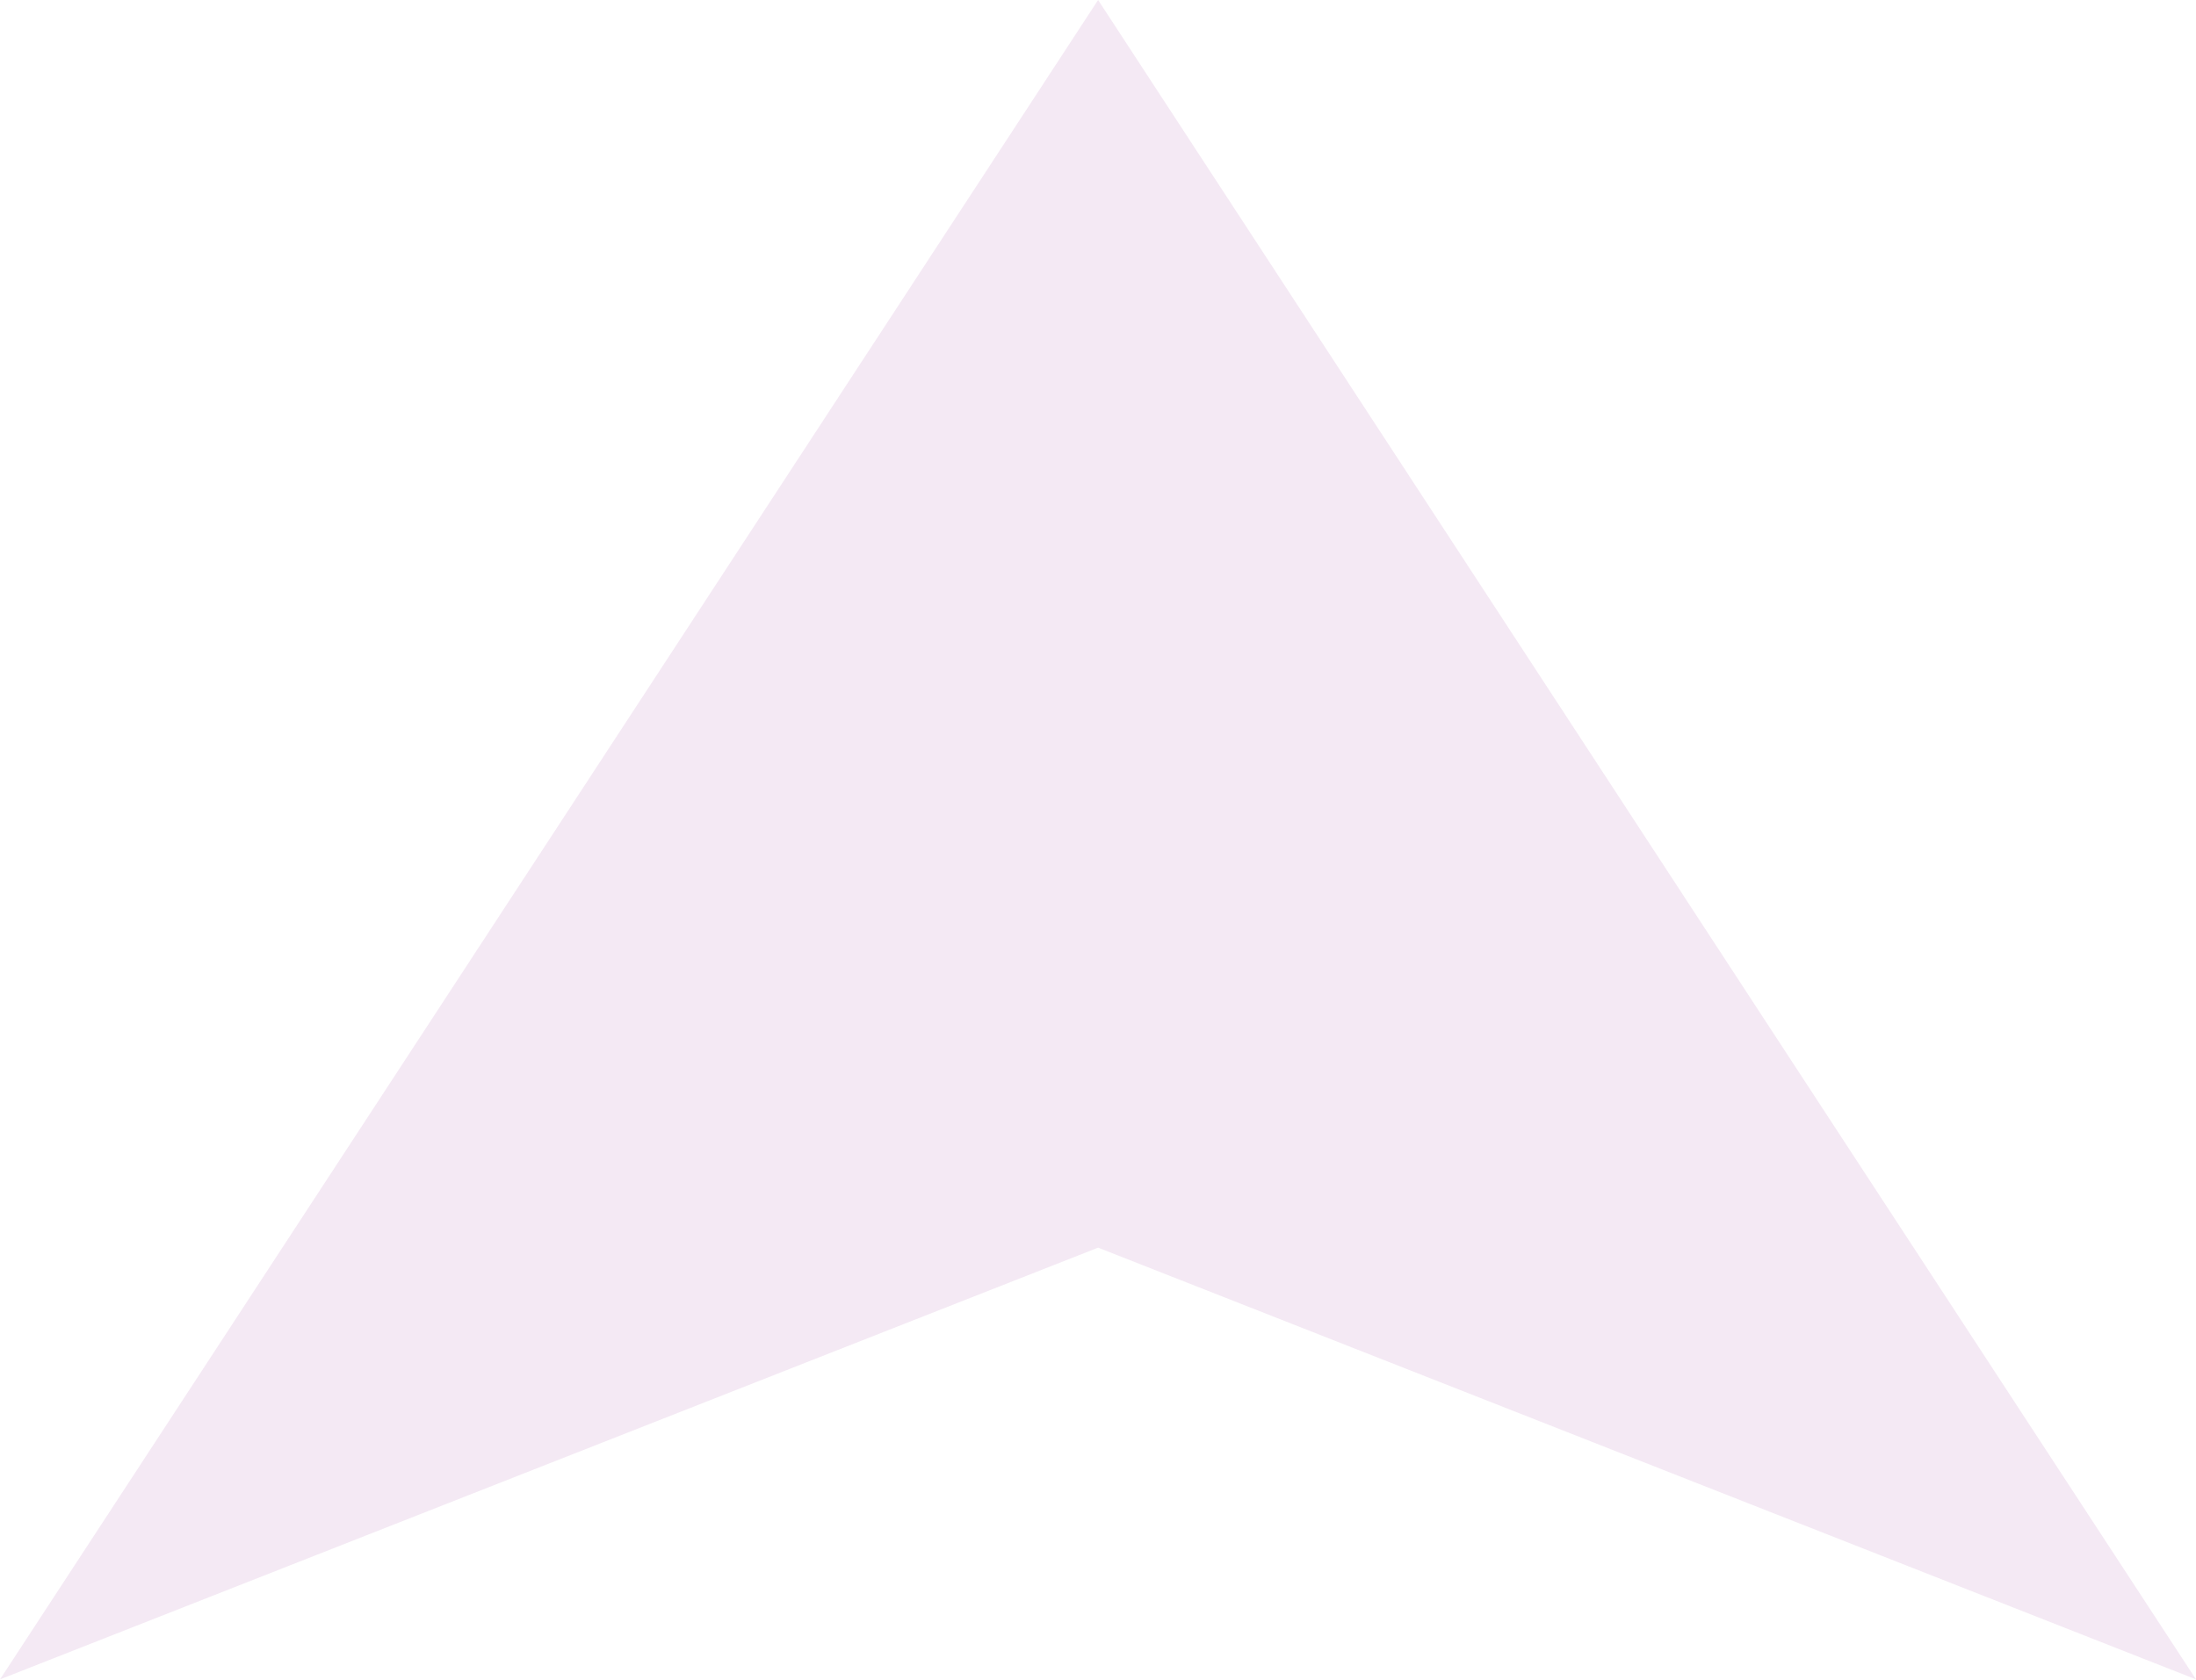
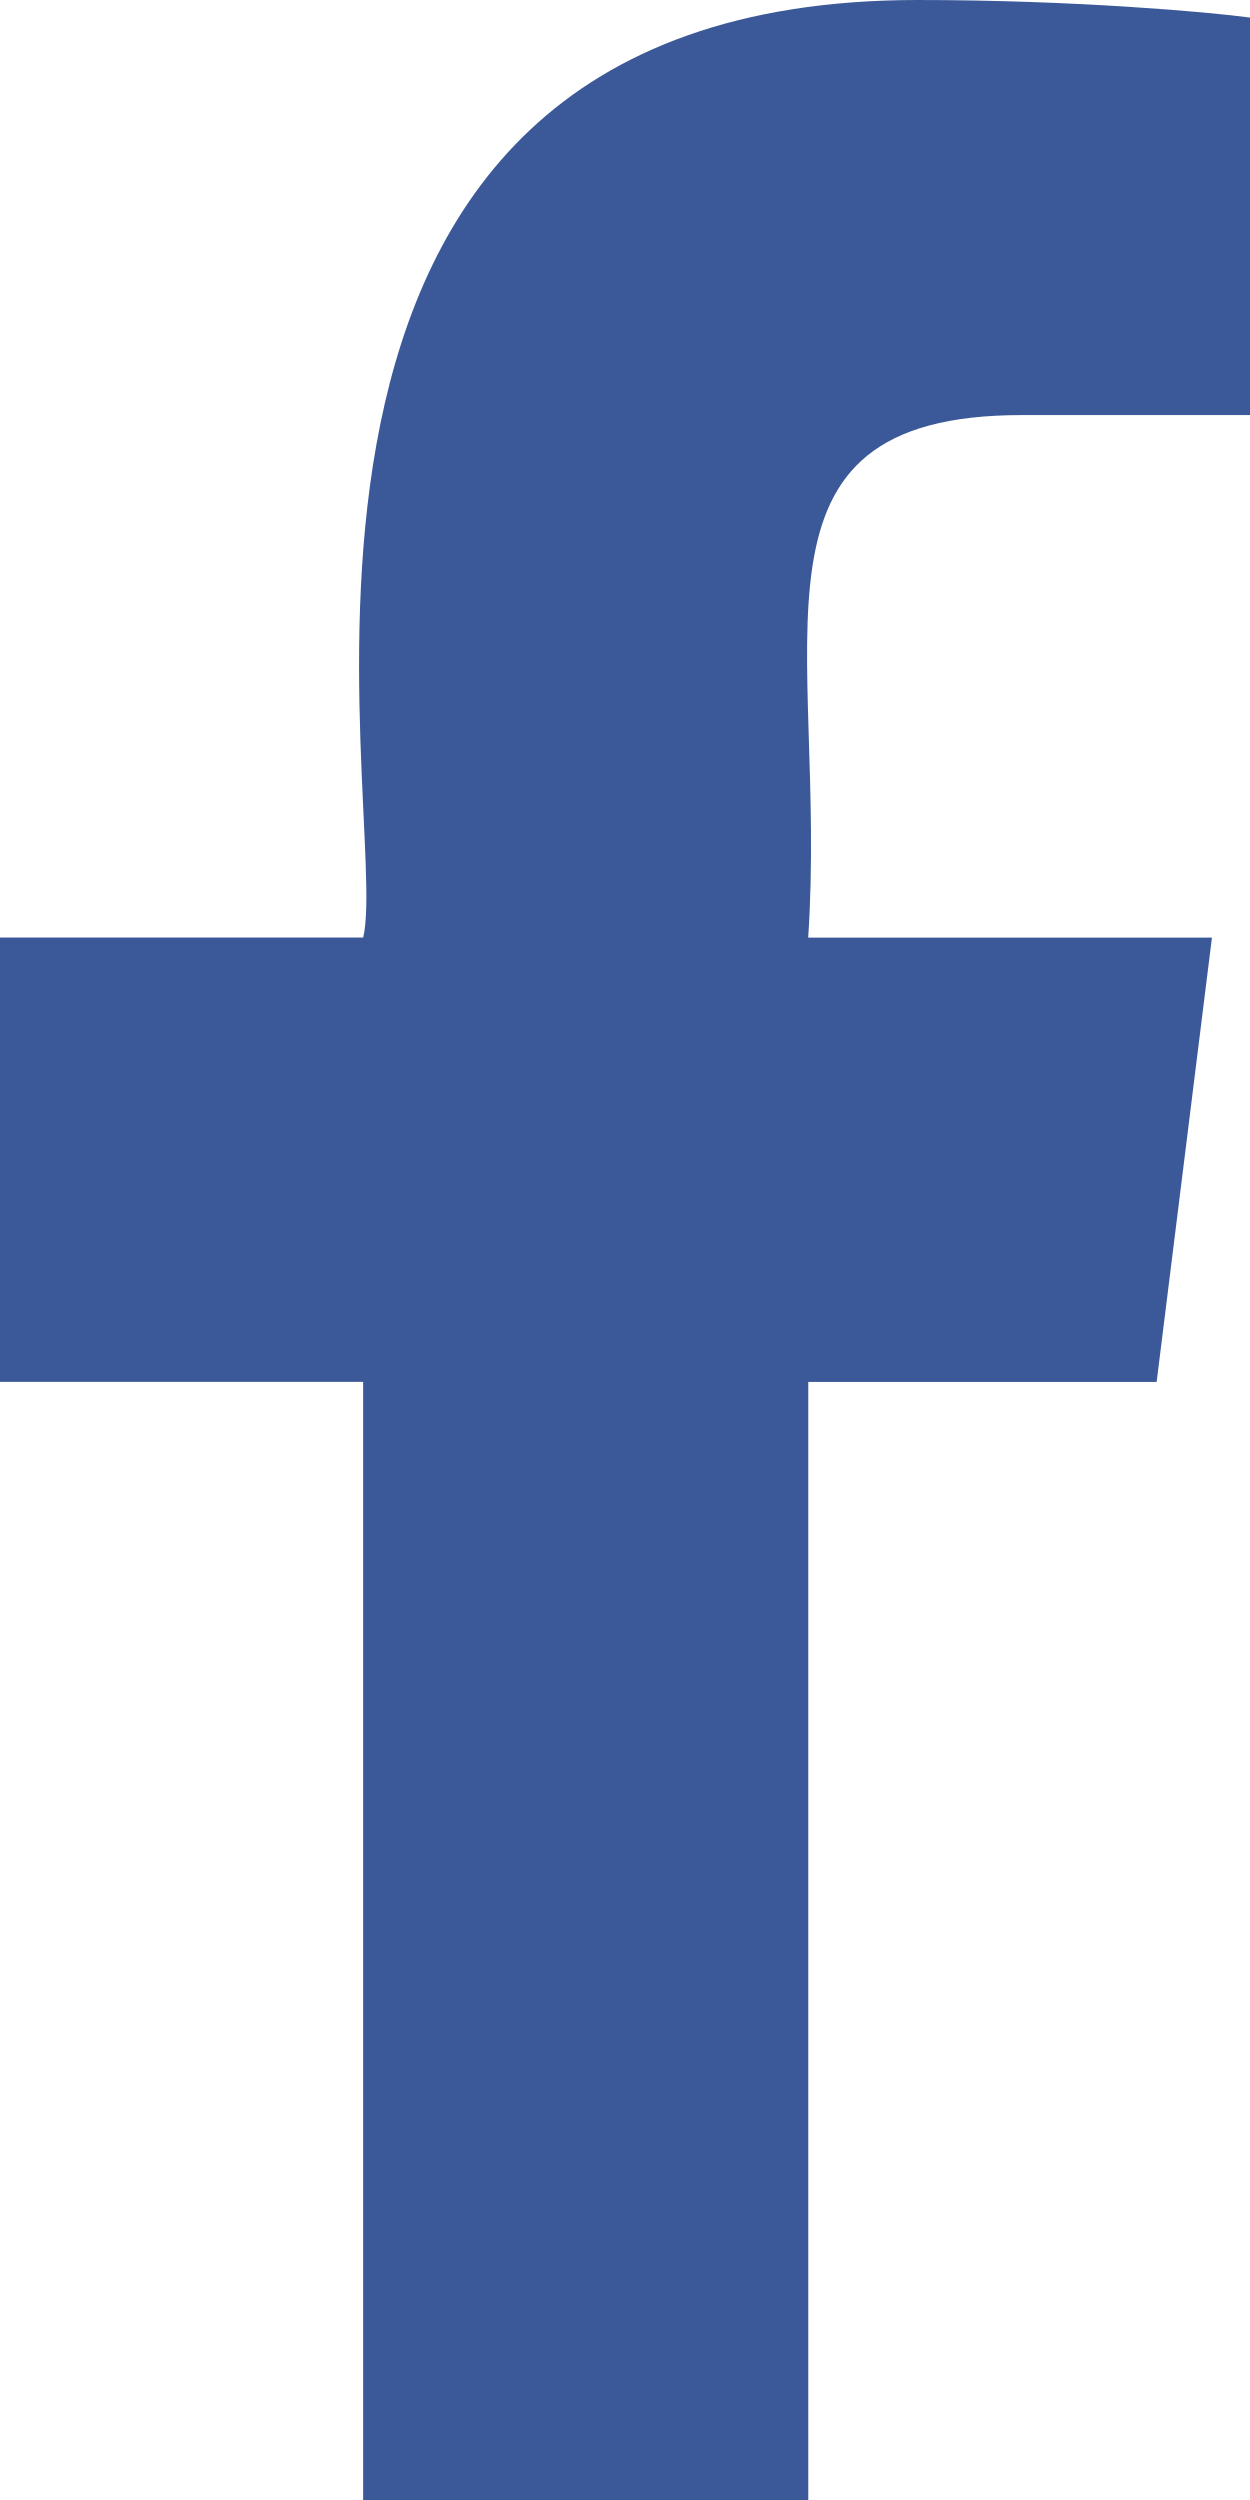
- <svg xmlns="http://www.w3.org/2000/svg" width="1123" height="859" viewBox="0 0 1123 859" fill="none">
-   <path fill-rule="evenodd" clip-rule="evenodd" d="M0 859L561.555 638.171L1123 859L895.017 510.317L561.555 3.64888e-05L227.983 510.317L0 859Z" fill="#93278F" fill-opacity="0.1" />
+ <svg xmlns="http://www.w3.org/2000/svg" width="16" height="32" viewBox="0 0 16 32" fill="none">
+   <path d="M13.079 5.313H16V0.225C15.496 0.156 13.763 0 11.744 0C2.502 0 5.017 10.467 4.649 12H0V17.688H4.648V32H10.346V17.689H14.805L15.513 12.001H10.345C10.595 8.236 9.33 5.313 13.079 5.313Z" fill="#3B5999" />
</svg>
